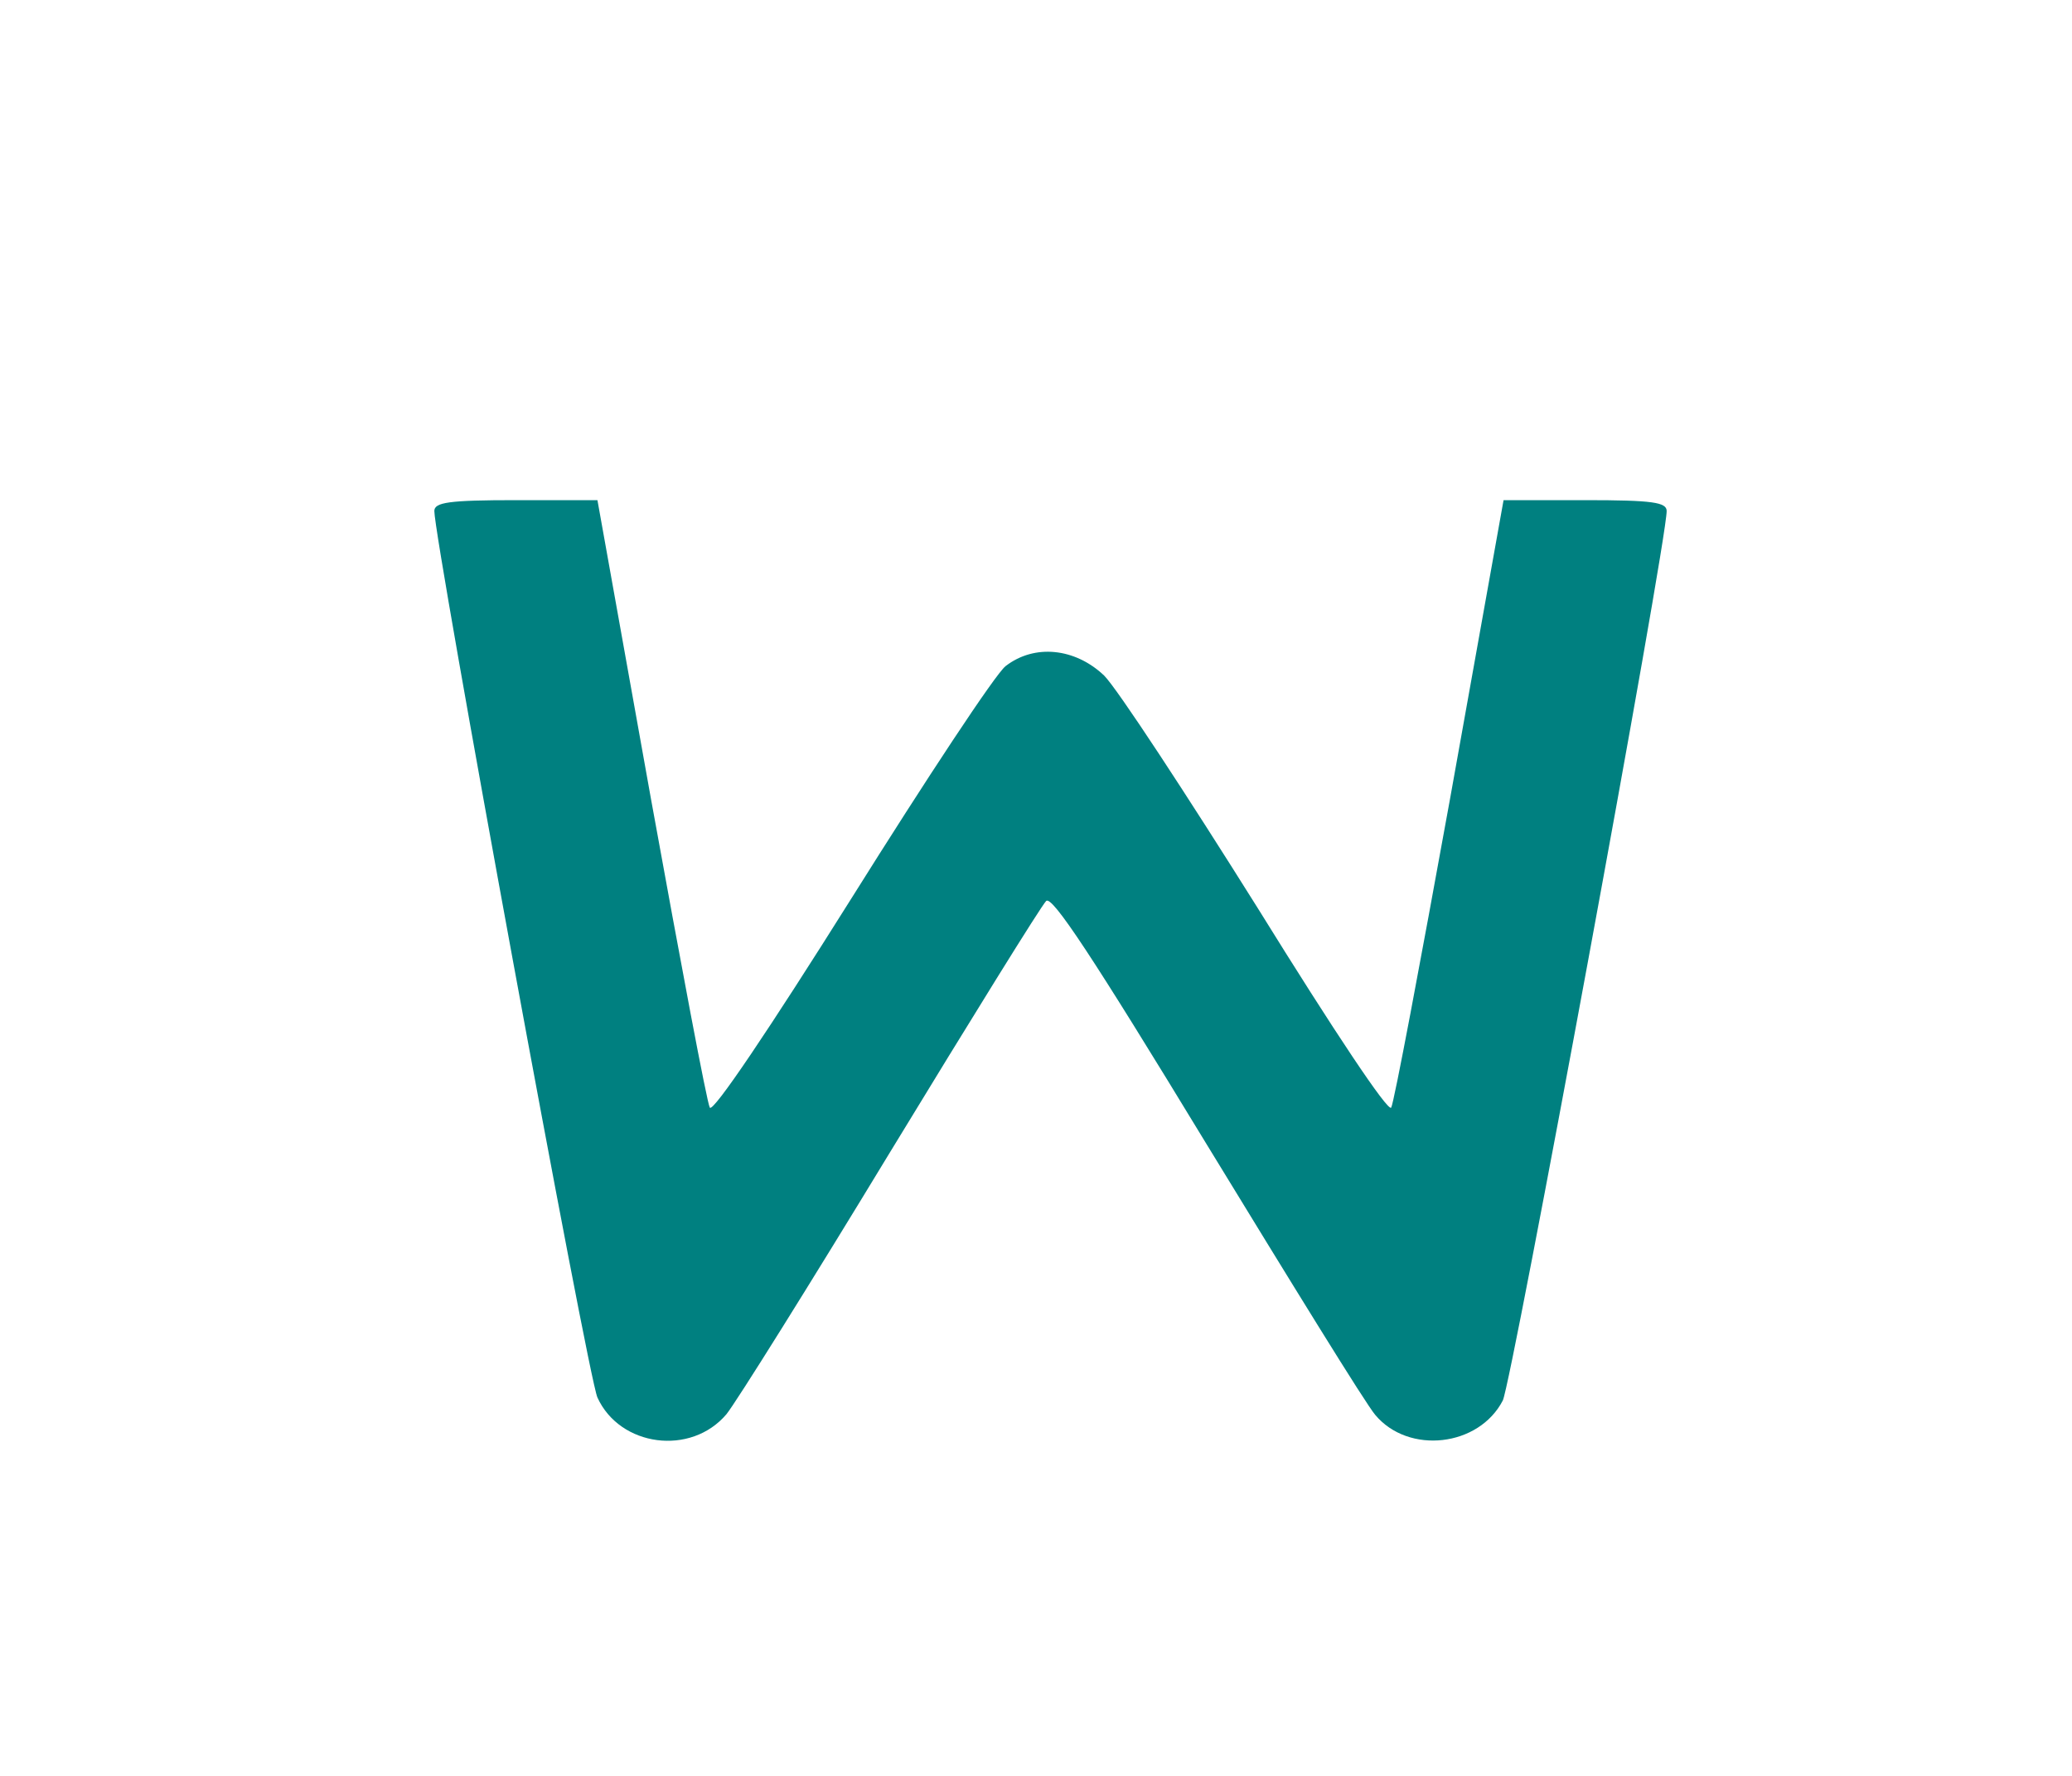
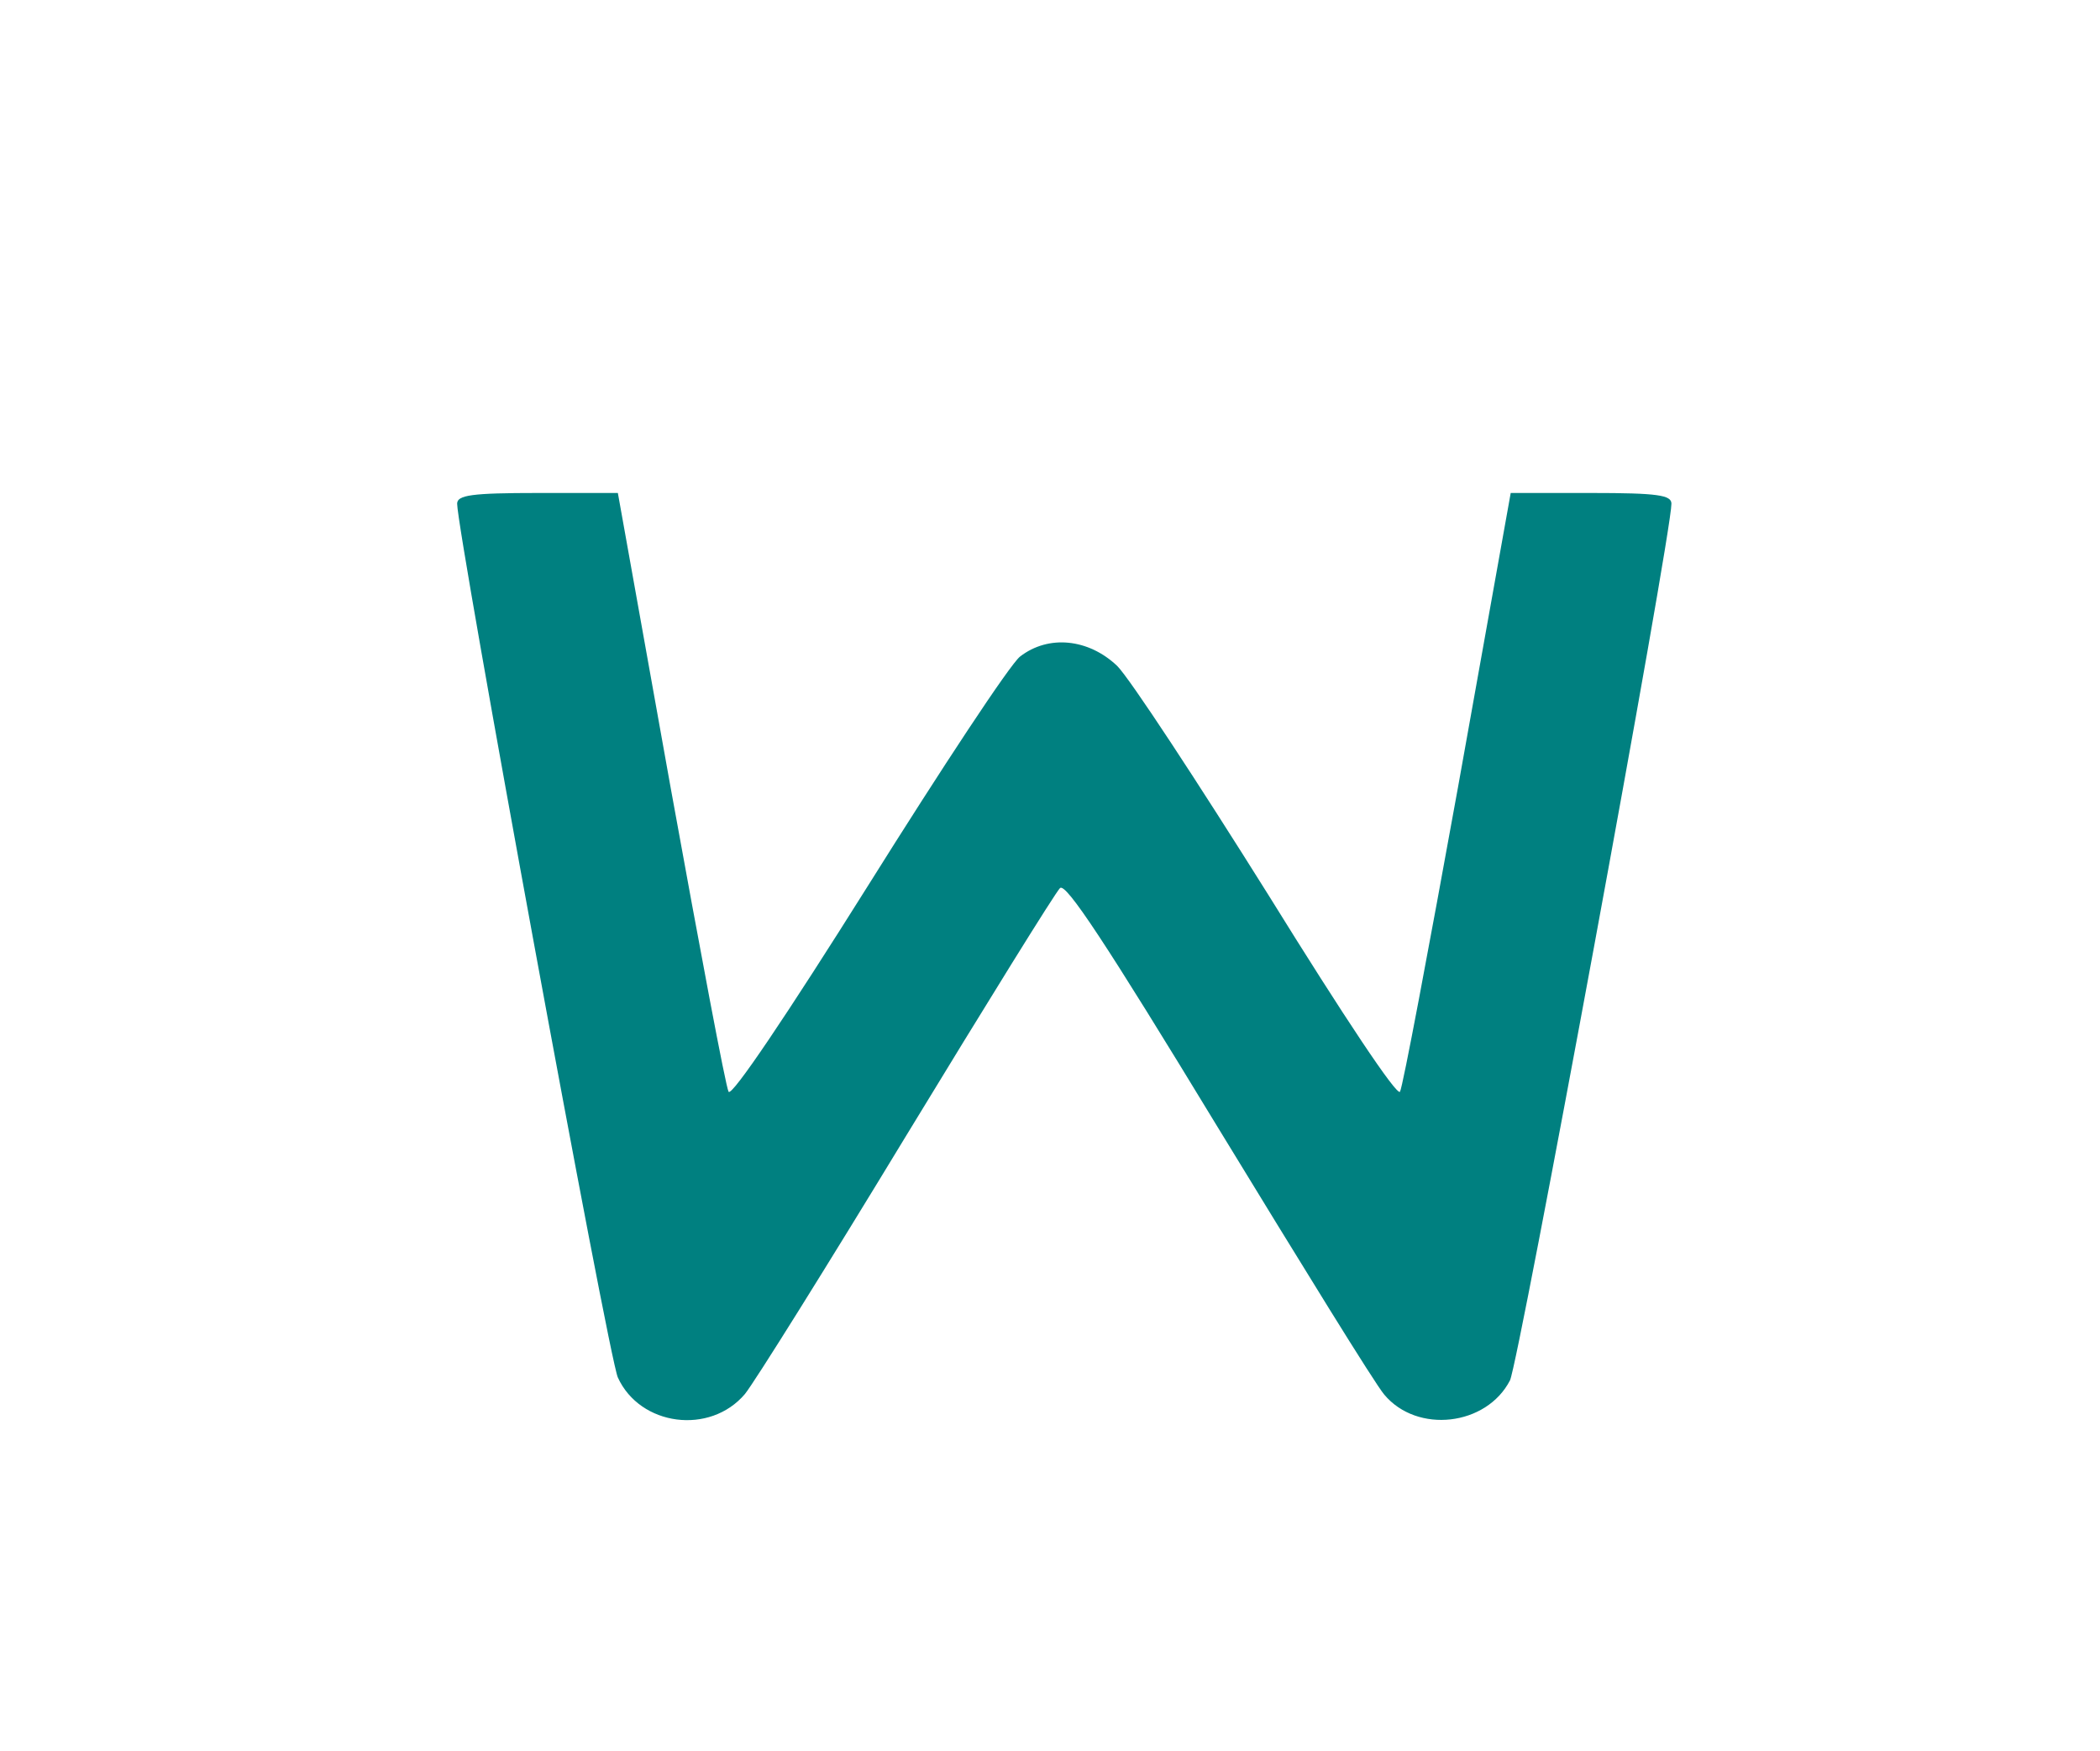
- <svg xmlns="http://www.w3.org/2000/svg" version="1.0" width="140pt" height="120pt" viewBox="0 0 230 245" preserveAspectRatio="xMidYMid meet">
+ <svg xmlns="http://www.w3.org/2000/svg" version="1.0" width="120pt" height="100pt" viewBox="0 0 230 245" preserveAspectRatio="xMidYMid meet">
  <g transform="translate(0,244) scale(0.1,-0.1)" fill="teal" stroke="none">
    <path d="M320 1735 c0 -40 212 -1195 225 -1223 31 -68 129 -81 178 -23 13 16 115 179 226 362 112 184 208 339 215 346 8 8 63 -75 221 -335 116 -190 220 -359 233 -374 46 -55 143 -44 176 20 12 24 226 1183 226 1227 0 12 -19 15 -112 15 l-113 0 -74 -413 c-41 -226 -77 -418 -81 -425 -4 -7 -78 104 -184 275 -99 158 -194 303 -212 321 -40 38 -96 44 -136 13 -14 -11 -109 -155 -213 -321 -113 -180 -191 -296 -195 -288 -4 7 -40 199 -81 425 l-74 413 -112 0 c-93 0 -113 -3 -113 -15z" />
  </g>
</svg>
